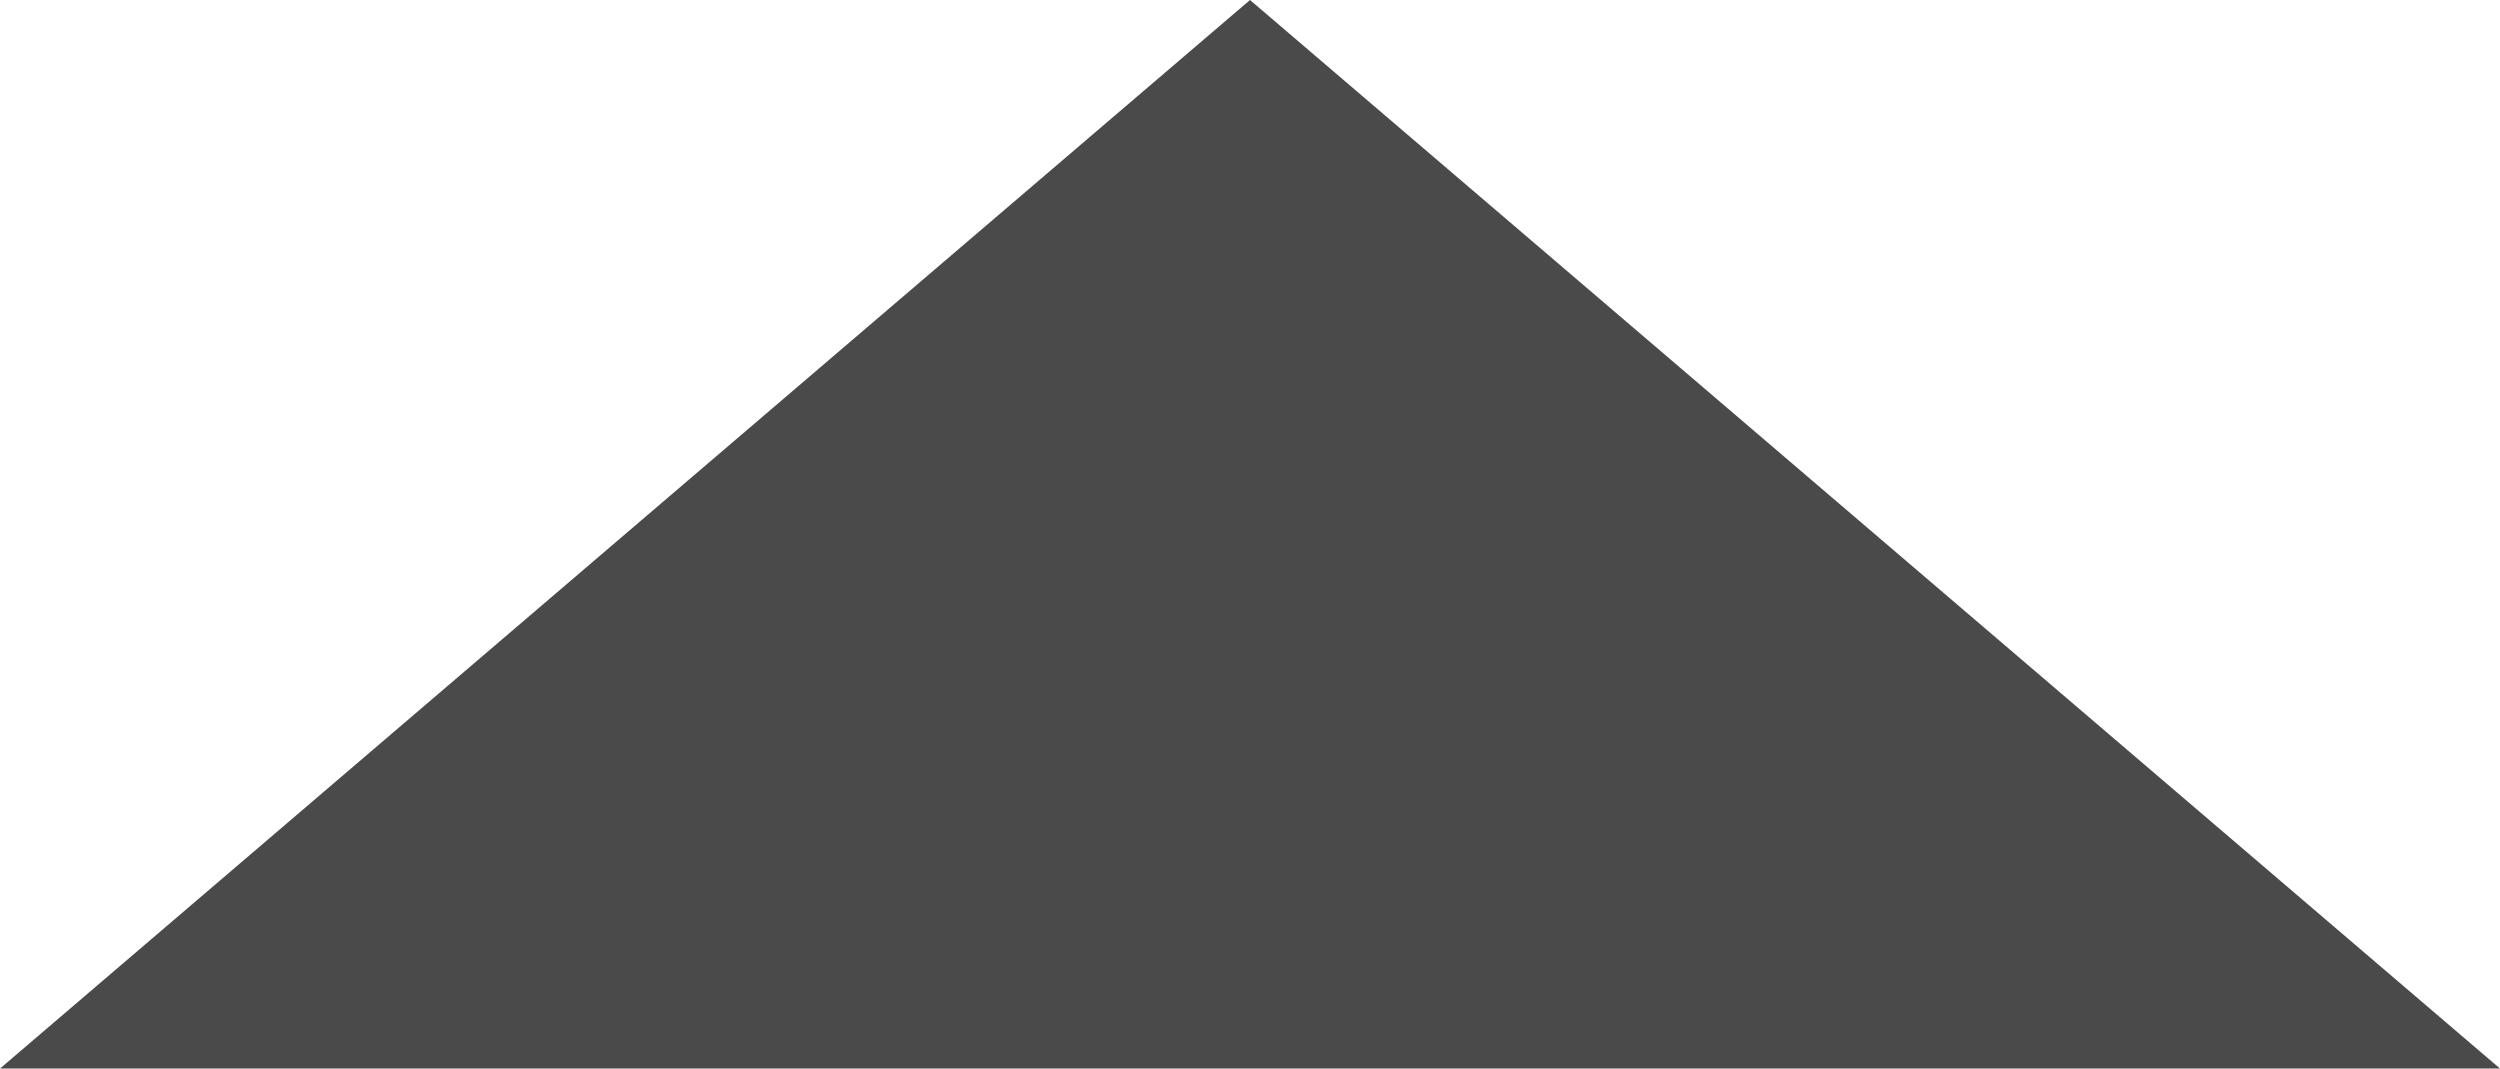
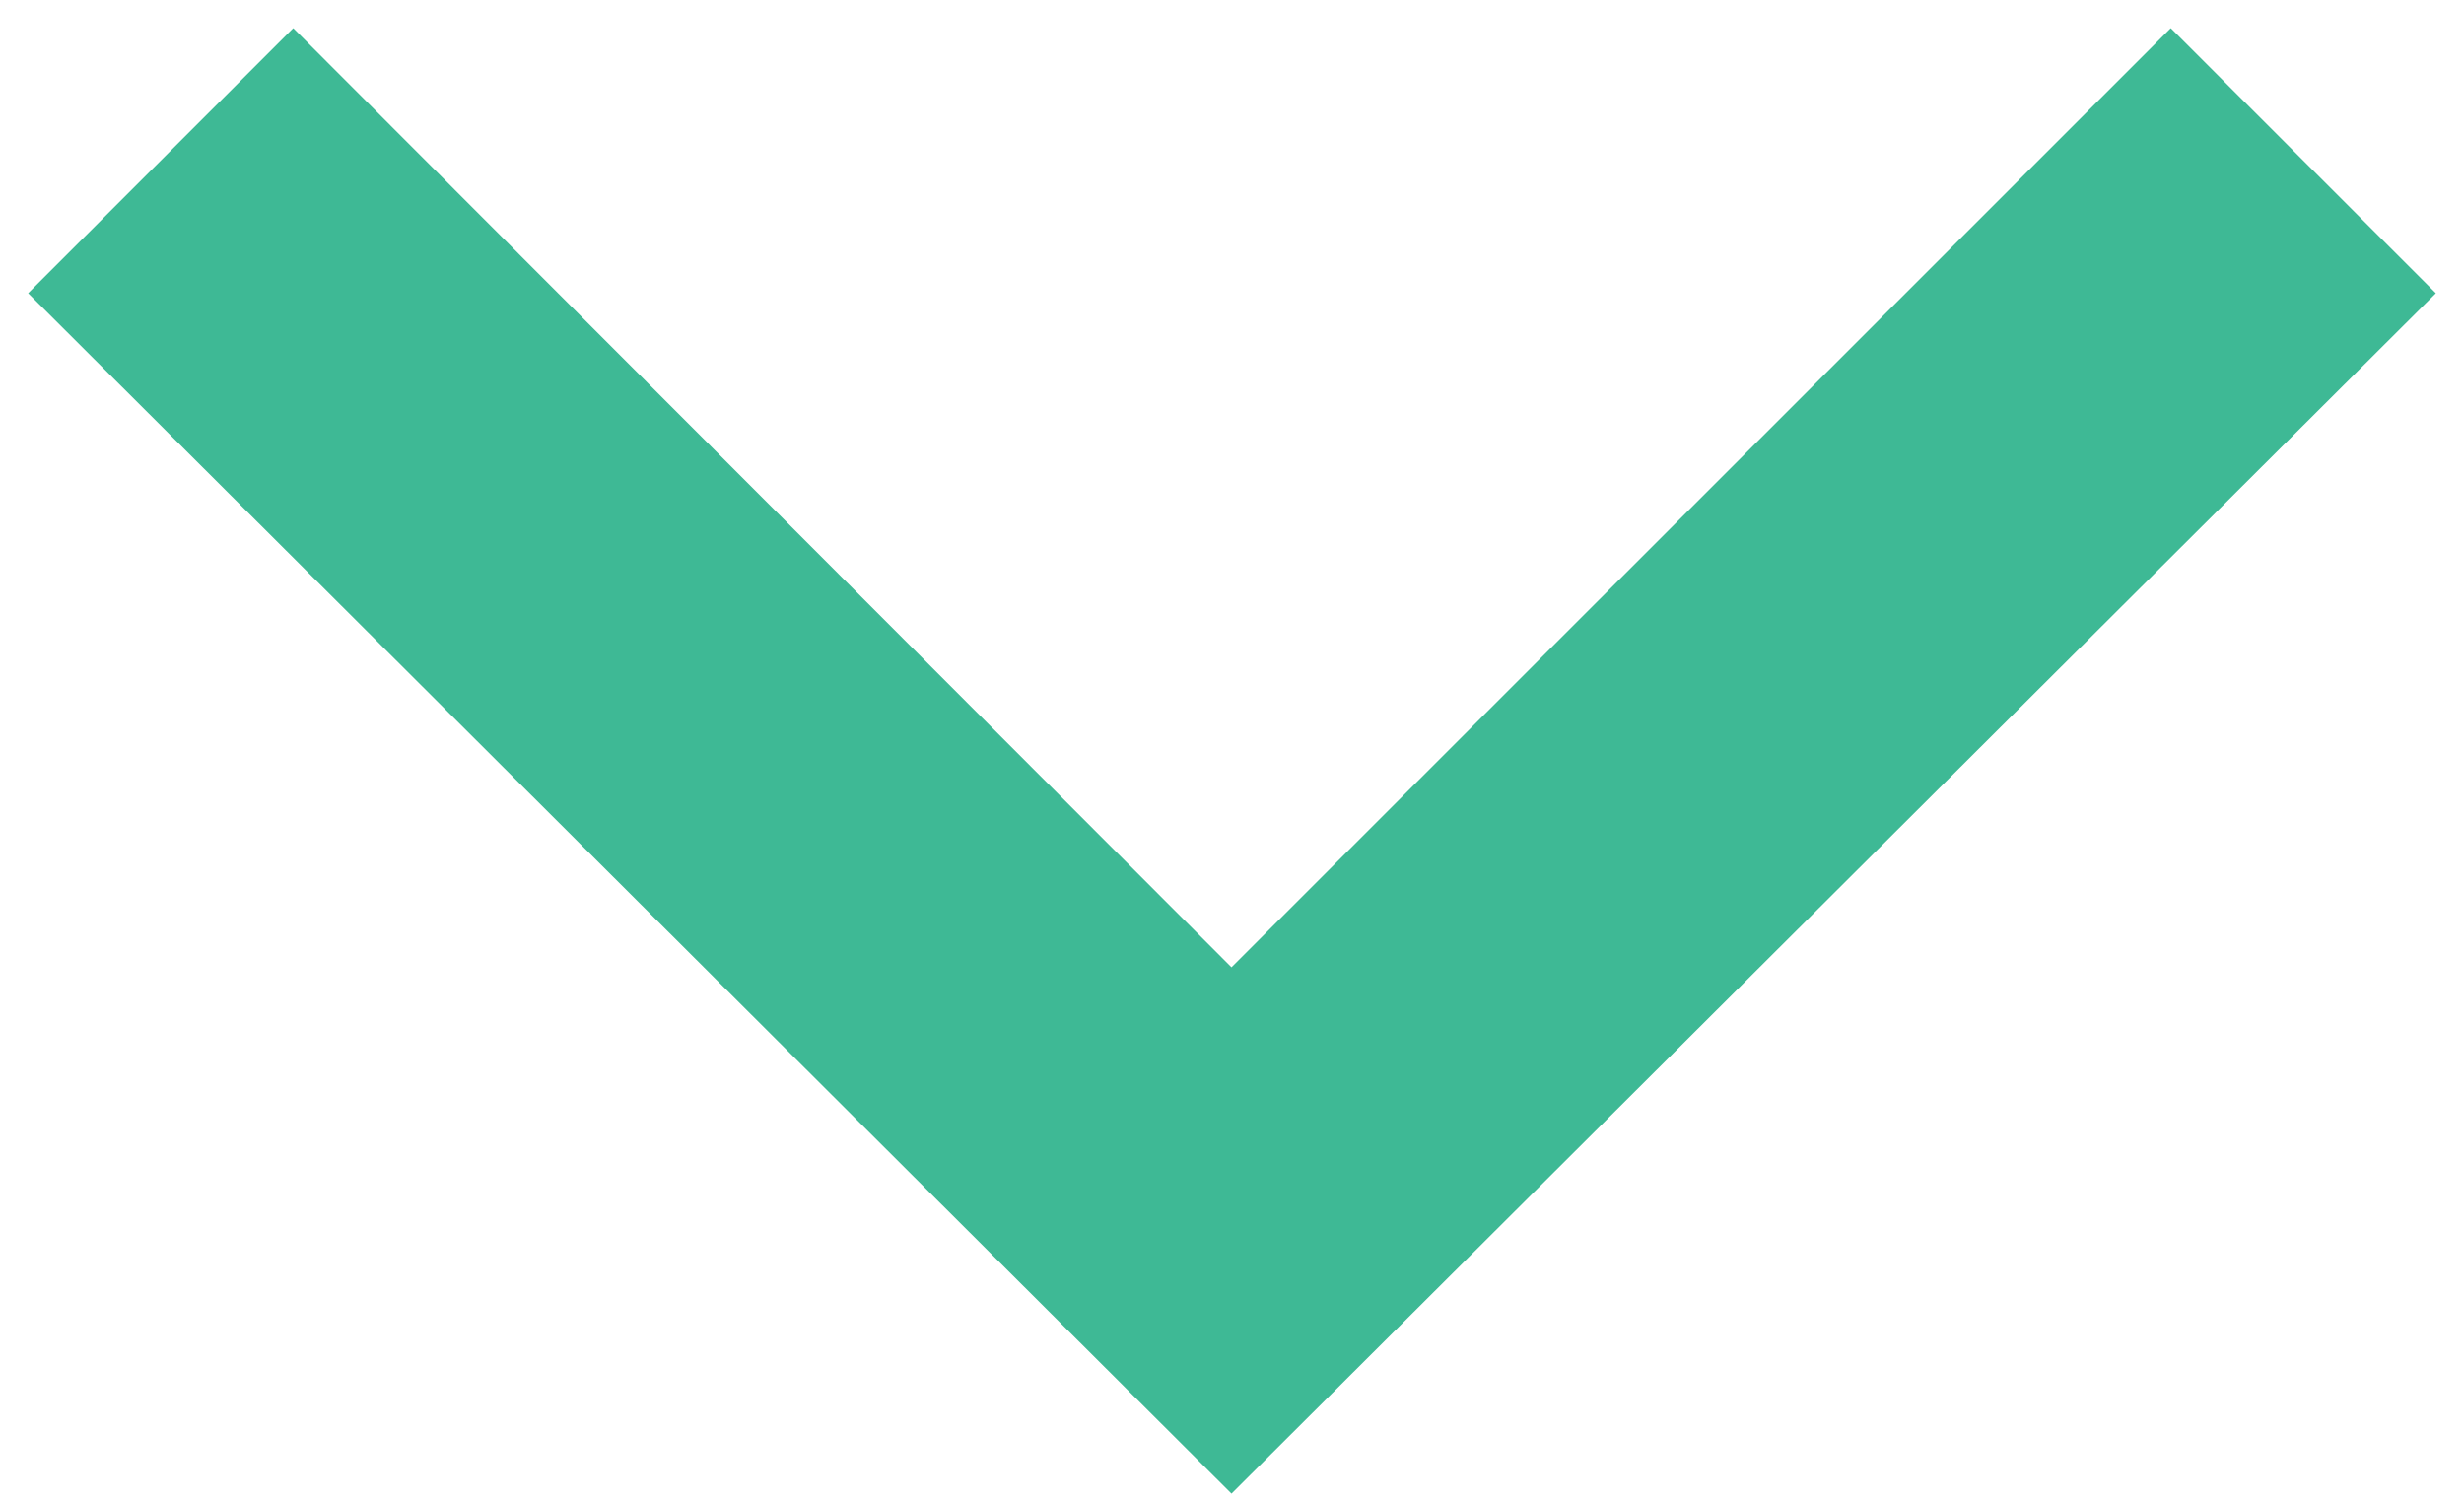
- <svg xmlns="http://www.w3.org/2000/svg" width="124px" height="53px" viewBox="0 0 124 53" version="1.1">
+ <svg xmlns="http://www.w3.org/2000/svg" width="46px" height="28px" viewBox="0 0 46 28" version="1.1">
  <defs />
-   <g id="Page-2" stroke="none" stroke-width="1" fill="none" fill-rule="evenodd">
-     <g id="memex-annotation-states-v1" transform="translate(-1348, -2099)" fill="#4A4A4A">
-       <polygon id="Triangle" points="1410 2099 1472 2152 1348 2152" />
+   <g id="Page-1" stroke="none" stroke-width="1" fill="none" fill-rule="evenodd">
+     <g id="arrow" transform="translate(23, 14) rotate(90) translate(-23, -14) translate(9, -9)" fill="#3EB995" fill-rule="nonzero">
+       <polygon id="Shape" transform="translate(14.20552, 23) rotate(90) translate(-14.20552, -23) " points="31.731 36.68 36.68 31.731 14.215 9.32 -8.269 31.731 -3.32 36.68 14.215 19.146" />
    </g>
  </g>
</svg>
